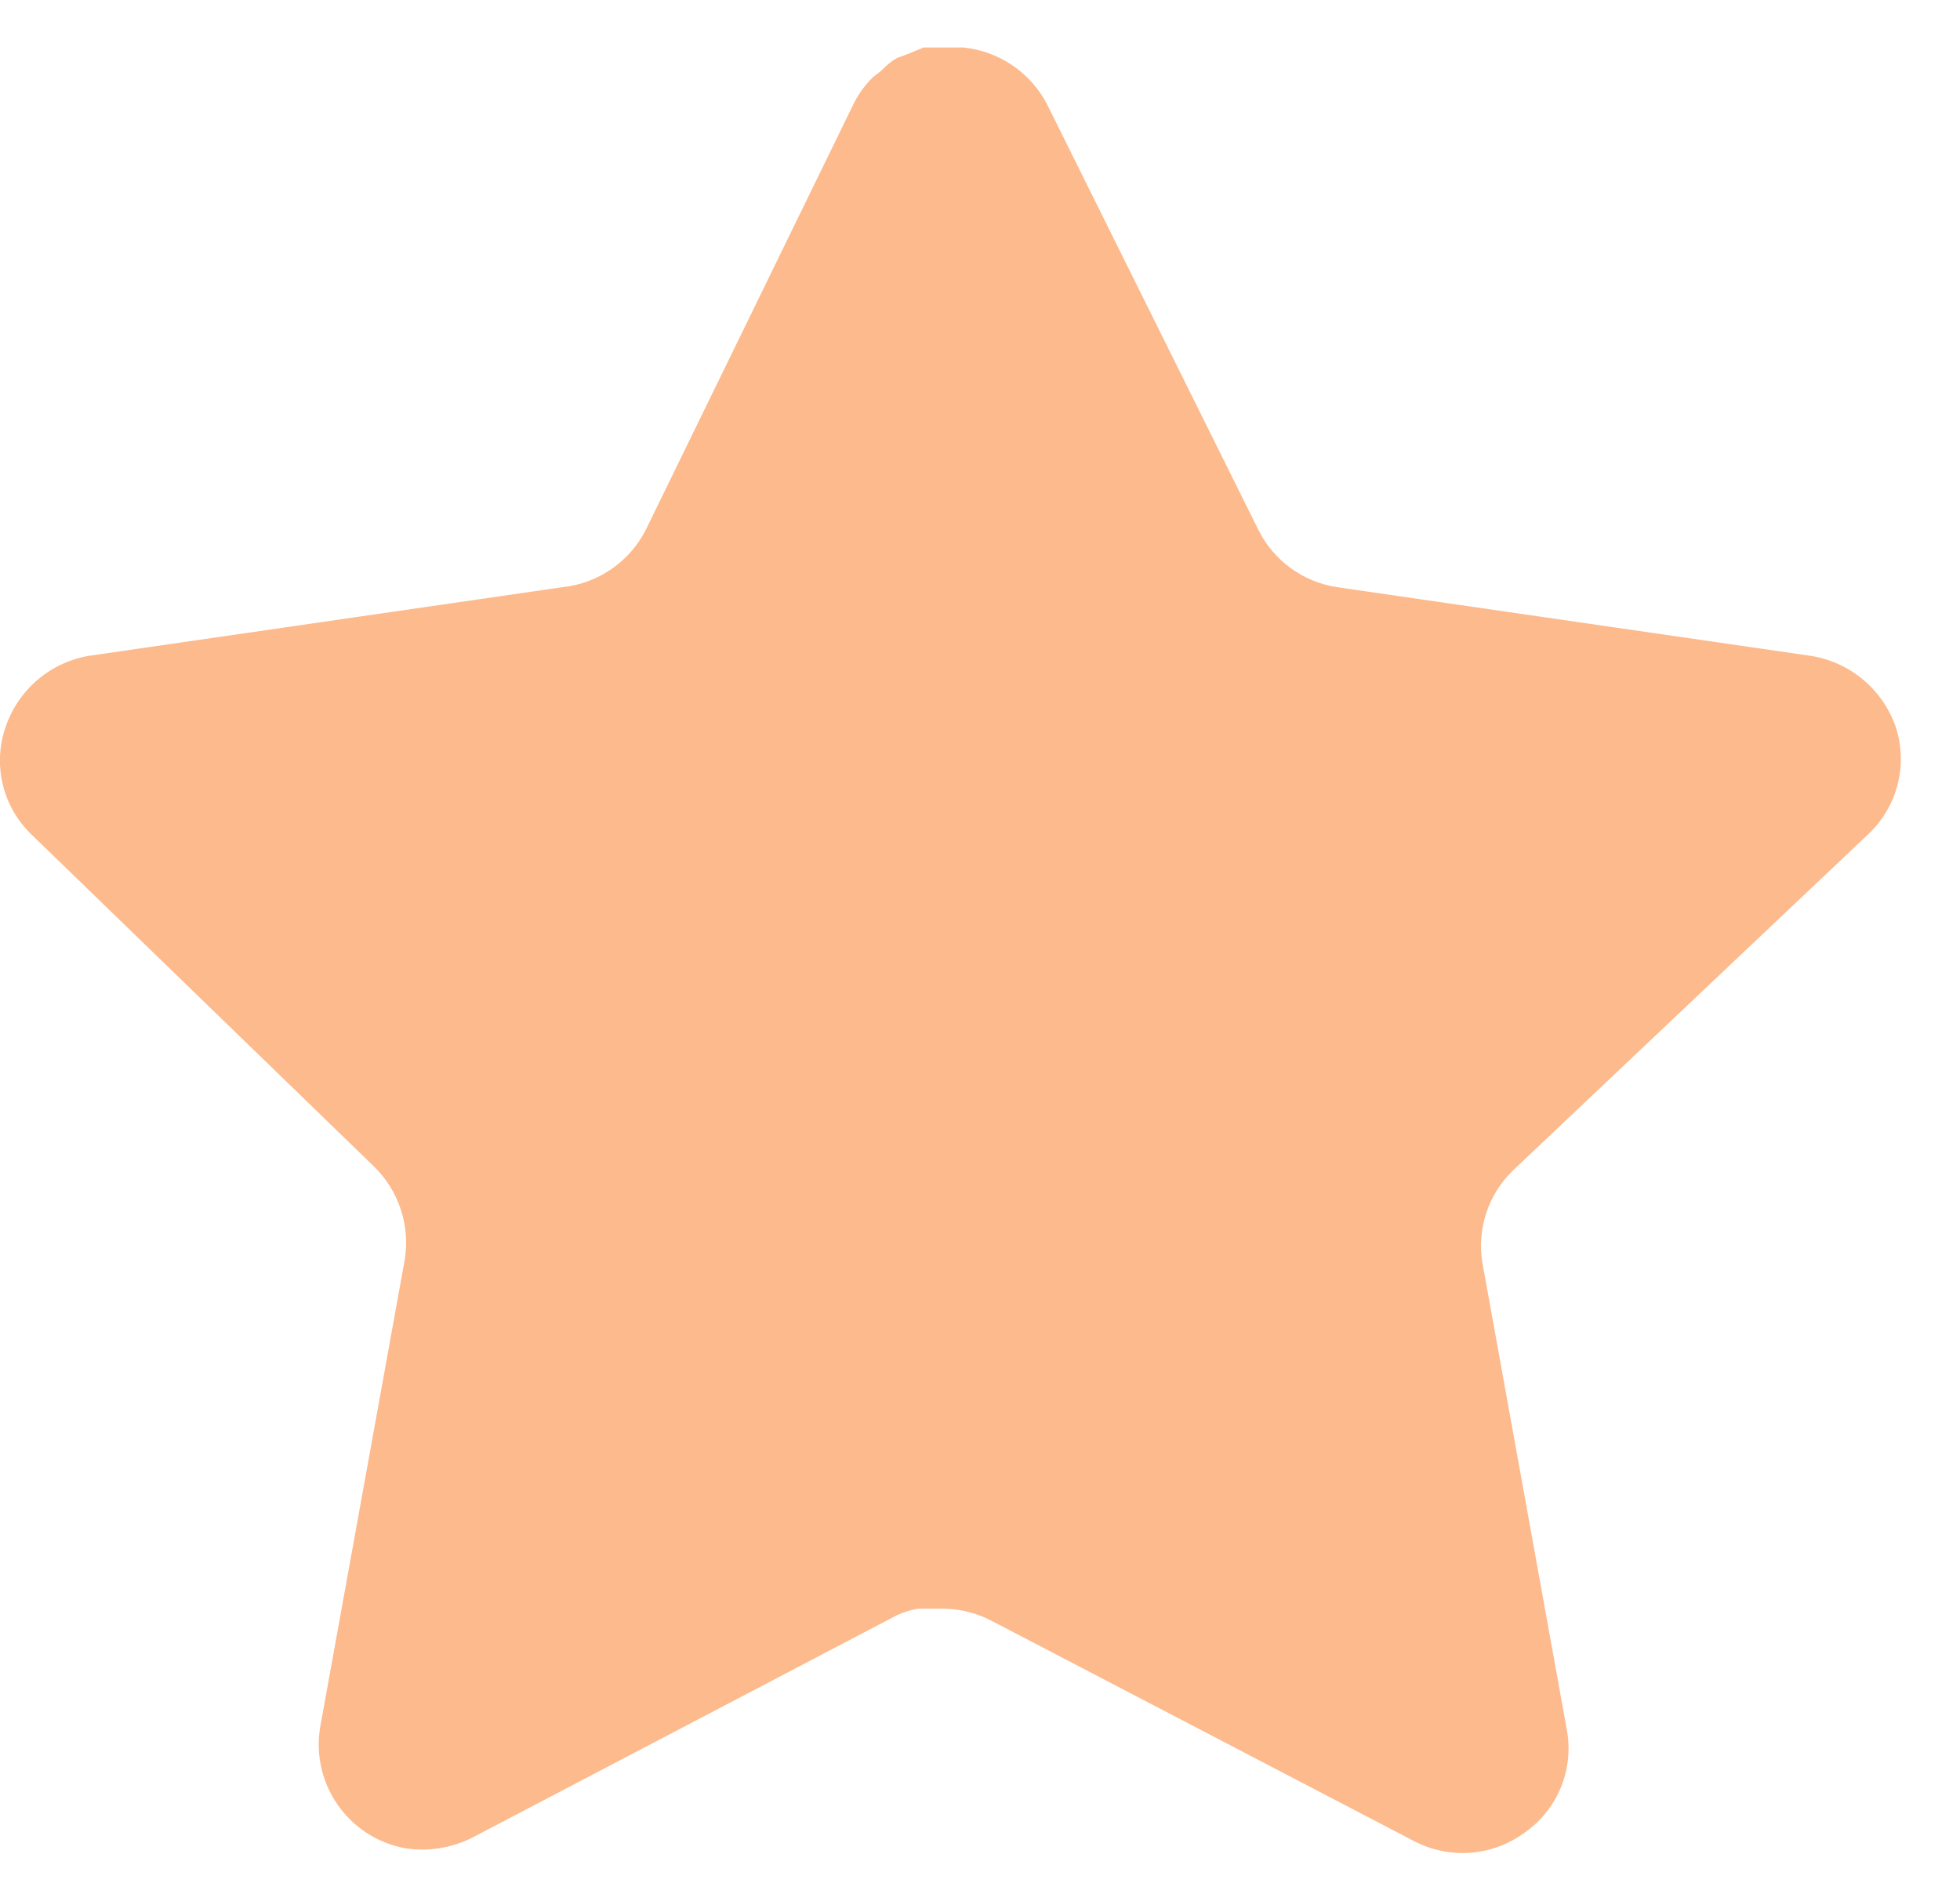
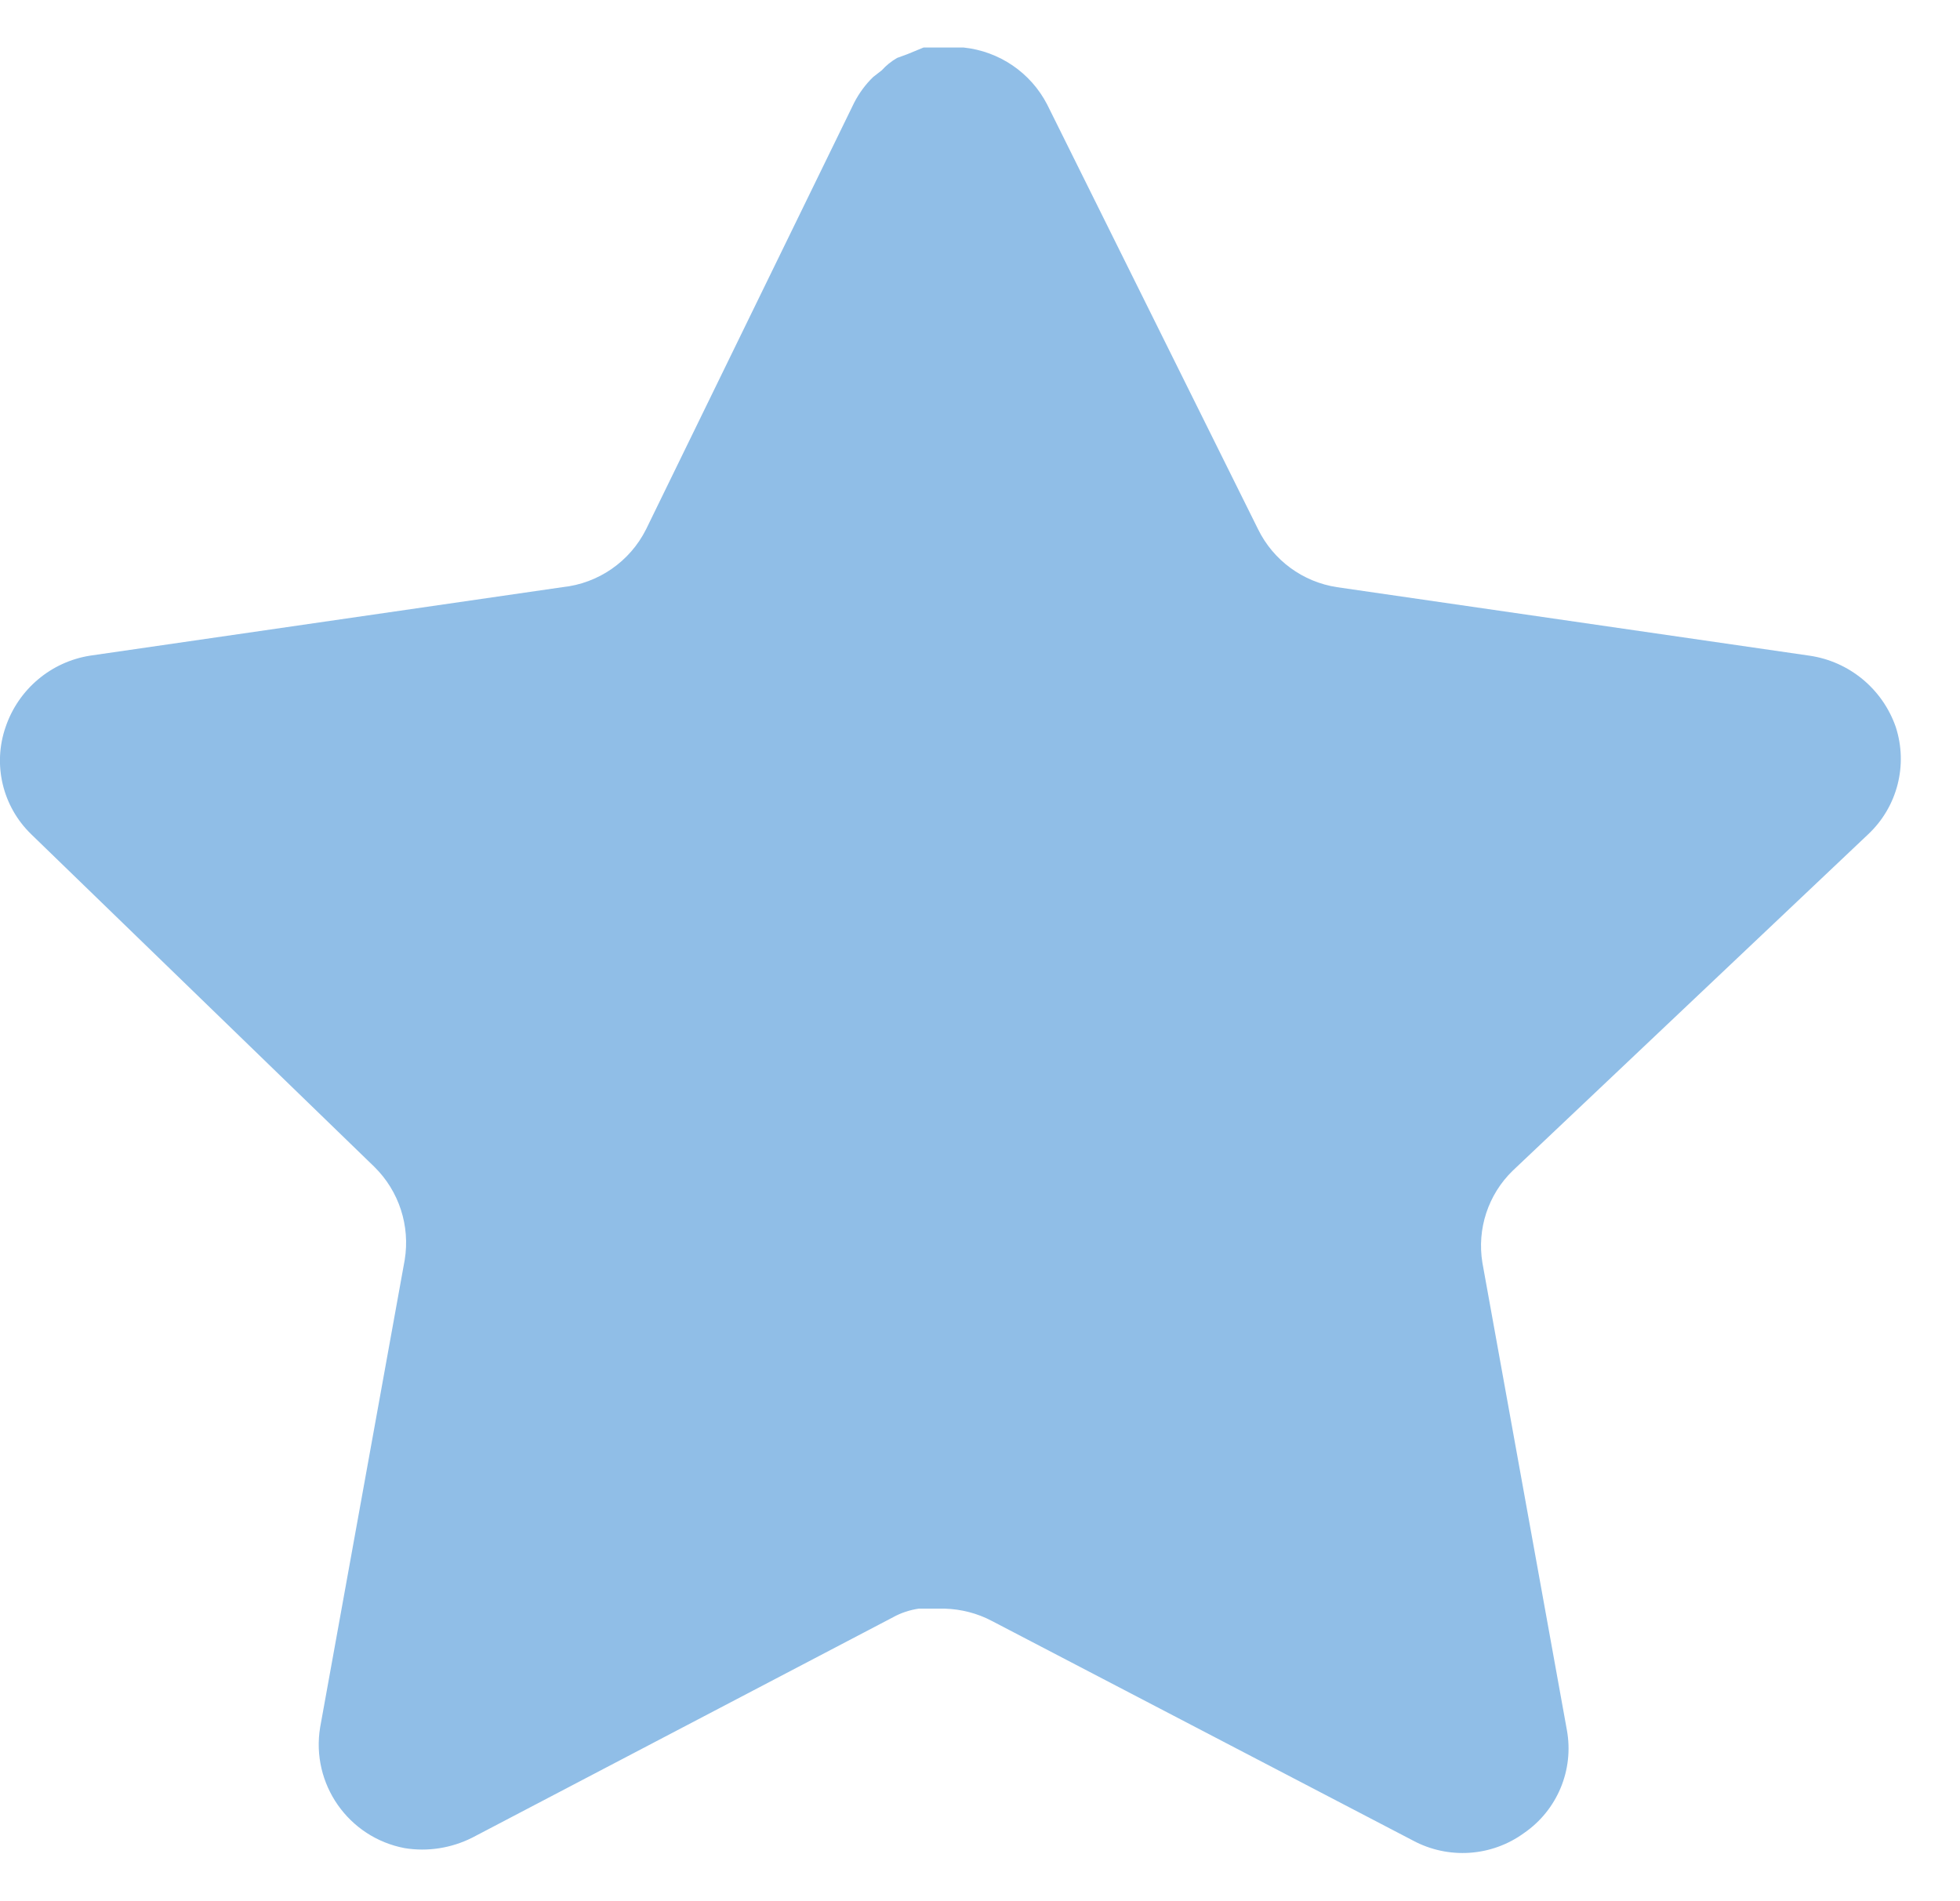
<svg xmlns="http://www.w3.org/2000/svg" width="33" height="32" viewBox="0 0 33 32" fill="none">
-   <path d="M25.47 19.712C25.055 20.114 24.865 20.695 24.959 21.264L26.382 29.136C26.502 29.803 26.22 30.479 25.662 30.864C25.114 31.264 24.386 31.312 23.79 30.992L16.703 27.296C16.457 27.165 16.183 27.095 15.903 27.087H15.47C15.319 27.109 15.172 27.157 15.038 27.231L7.95 30.944C7.599 31.12 7.202 31.183 6.814 31.12C5.866 30.941 5.234 30.039 5.39 29.087L6.814 21.215C6.908 20.64 6.718 20.056 6.303 19.648L0.526 14.048C0.042 13.579 -0.126 12.875 0.095 12.24C0.31 11.607 0.857 11.144 1.518 11.04L9.47 9.887C10.074 9.824 10.606 9.456 10.878 8.912L14.382 1.728C14.465 1.568 14.572 1.421 14.702 1.296L14.846 1.184C14.921 1.101 15.007 1.032 15.103 0.976L15.278 0.912L15.55 0.8H16.223C16.825 0.863 17.354 1.223 17.631 1.76L21.182 8.912C21.438 9.435 21.935 9.799 22.51 9.887L30.462 11.04C31.134 11.136 31.695 11.6 31.918 12.24C32.127 12.882 31.946 13.586 31.454 14.048L25.47 19.712Z" fill="rgb(253 186 140)" />
+   <path d="M25.47 19.712C25.055 20.114 24.865 20.695 24.959 21.264L26.382 29.136C26.502 29.803 26.22 30.479 25.662 30.864C25.114 31.264 24.386 31.312 23.79 30.992L16.703 27.296C16.457 27.165 16.183 27.095 15.903 27.087H15.47C15.319 27.109 15.172 27.157 15.038 27.231L7.95 30.944C7.599 31.12 7.202 31.183 6.814 31.12C5.866 30.941 5.234 30.039 5.39 29.087L6.814 21.215C6.908 20.64 6.718 20.056 6.303 19.648L0.526 14.048C0.042 13.579 -0.126 12.875 0.095 12.24C0.31 11.607 0.857 11.144 1.518 11.04L9.47 9.887C10.074 9.824 10.606 9.456 10.878 8.912L14.382 1.728C14.465 1.568 14.572 1.421 14.702 1.296L14.846 1.184C14.921 1.101 15.007 1.032 15.103 0.976L15.278 0.912L15.55 0.8H16.223C16.825 0.863 17.354 1.223 17.631 1.76L21.182 8.912C21.438 9.435 21.935 9.799 22.51 9.887L30.462 11.04C31.134 11.136 31.695 11.6 31.918 12.24C32.127 12.882 31.946 13.586 31.454 14.048L25.47 19.712Z" fill="#90bee7" />
</svg>
